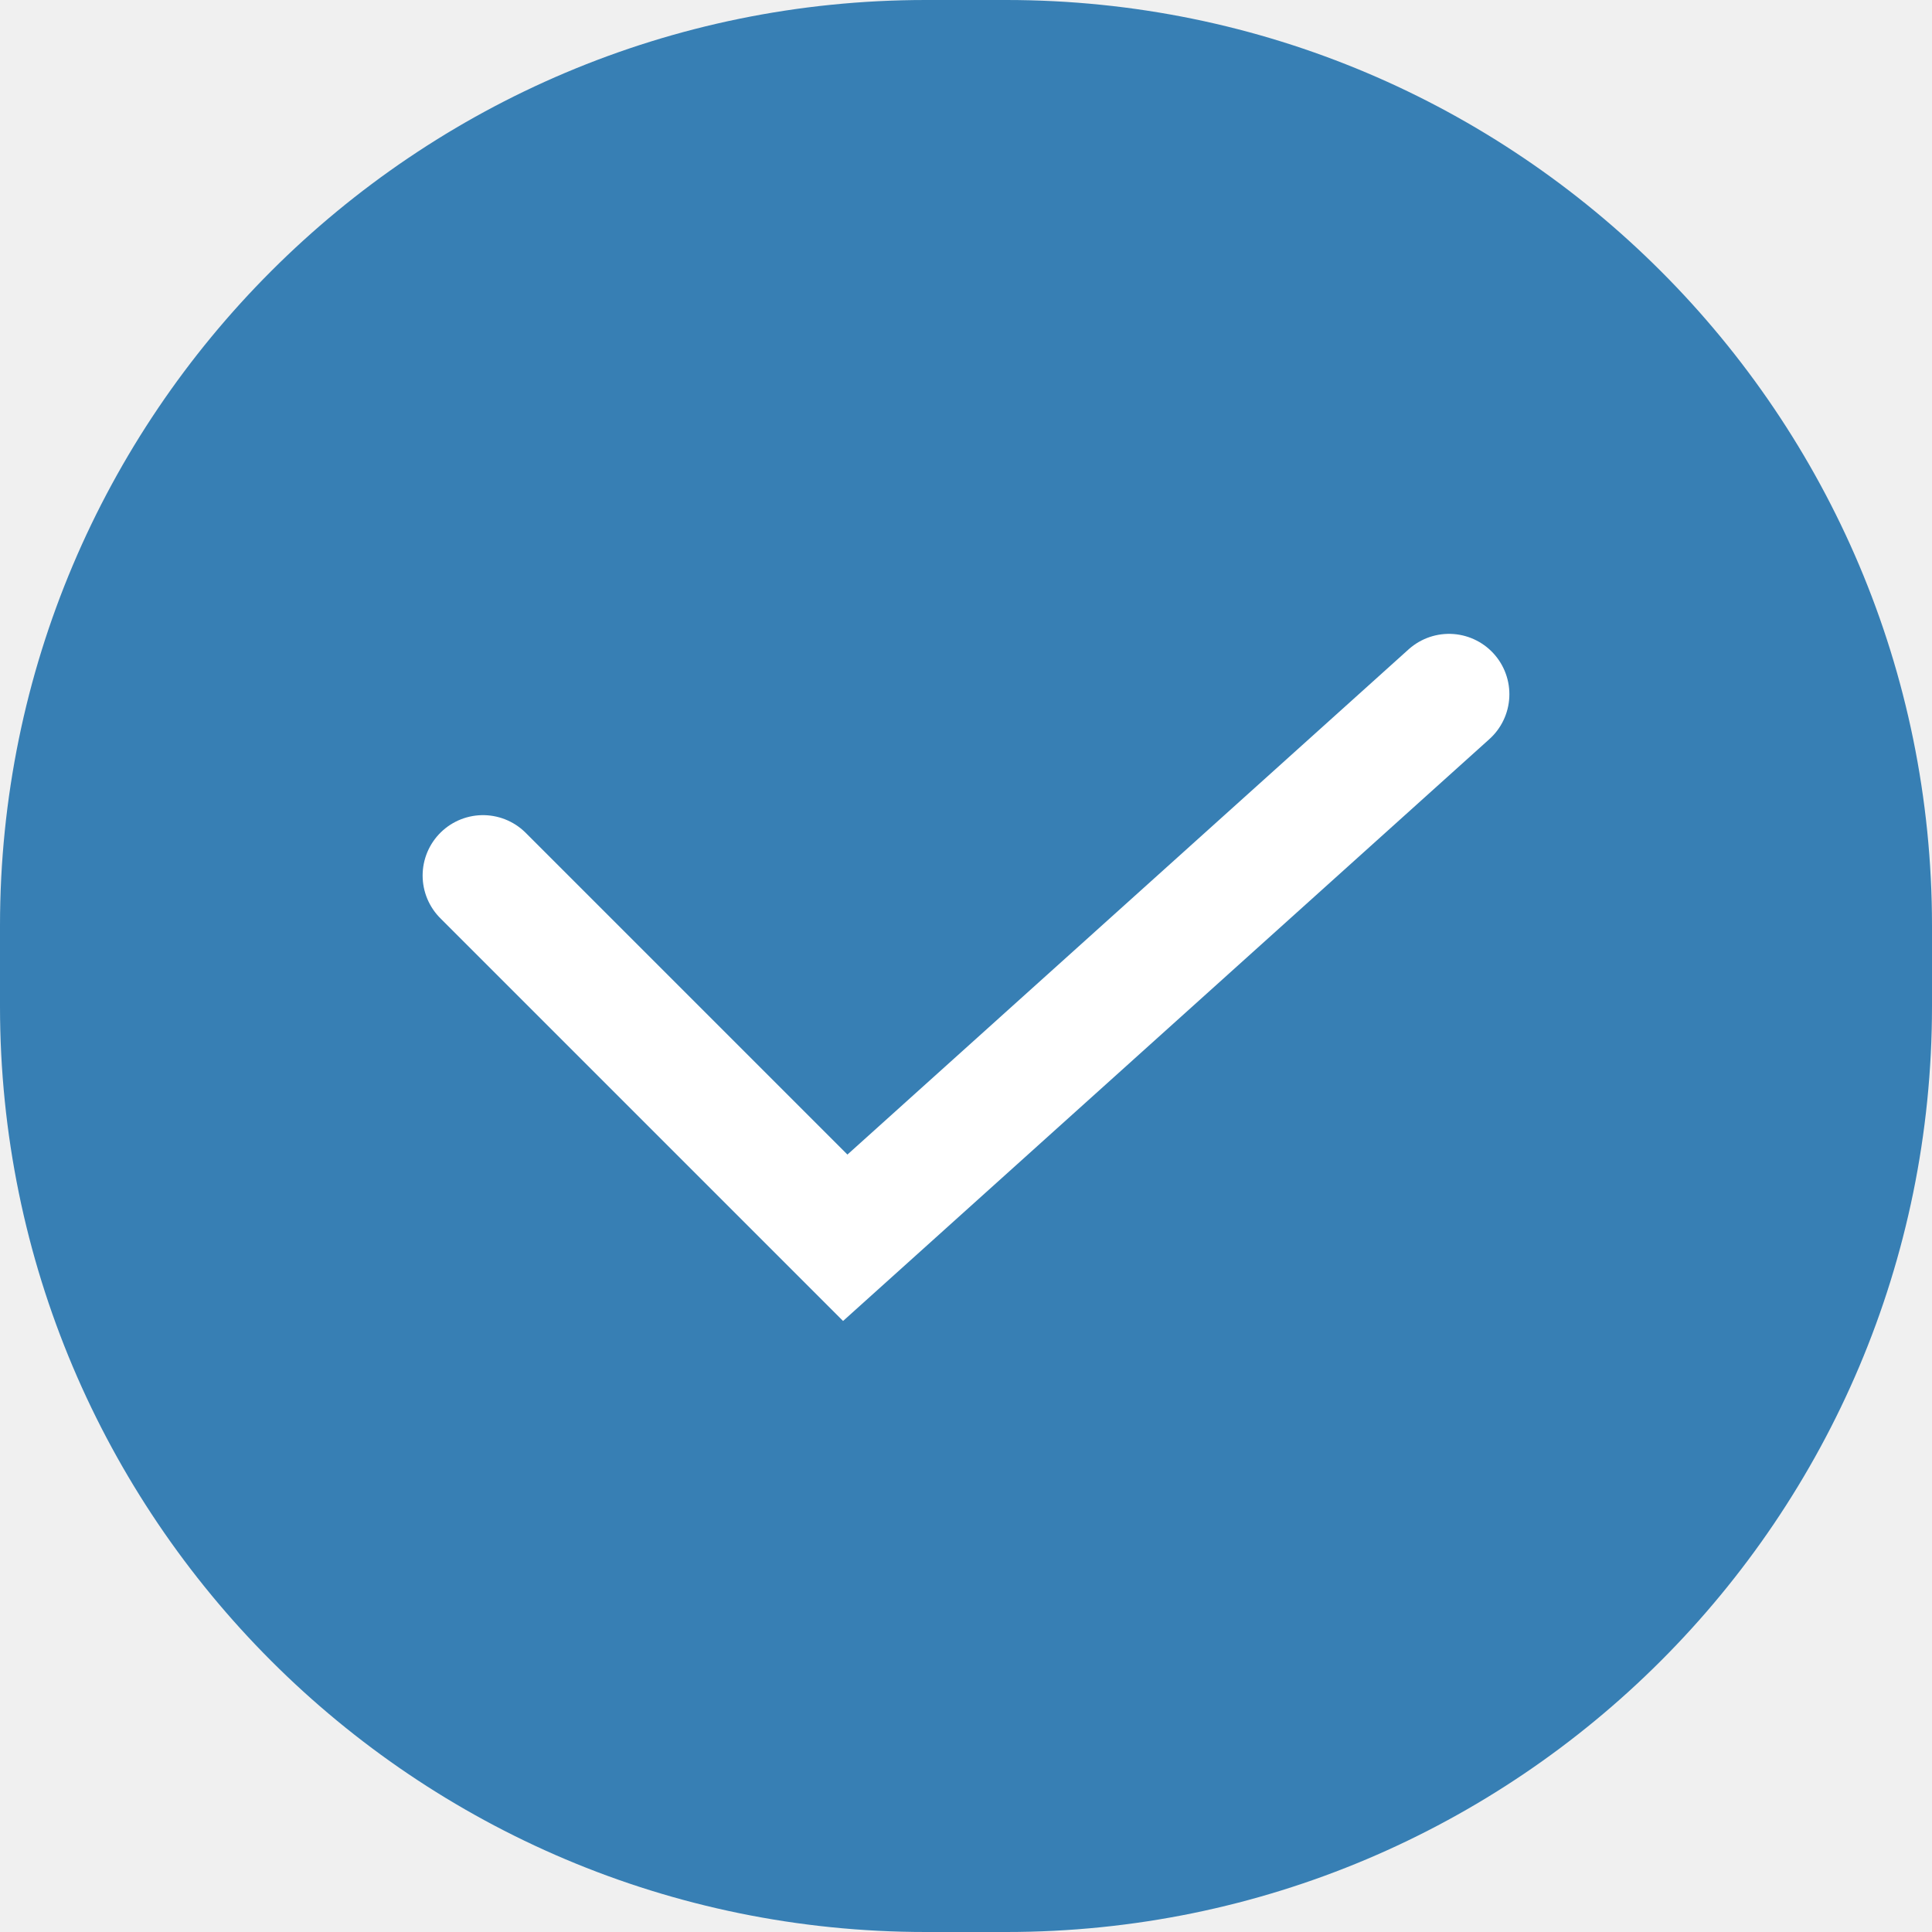
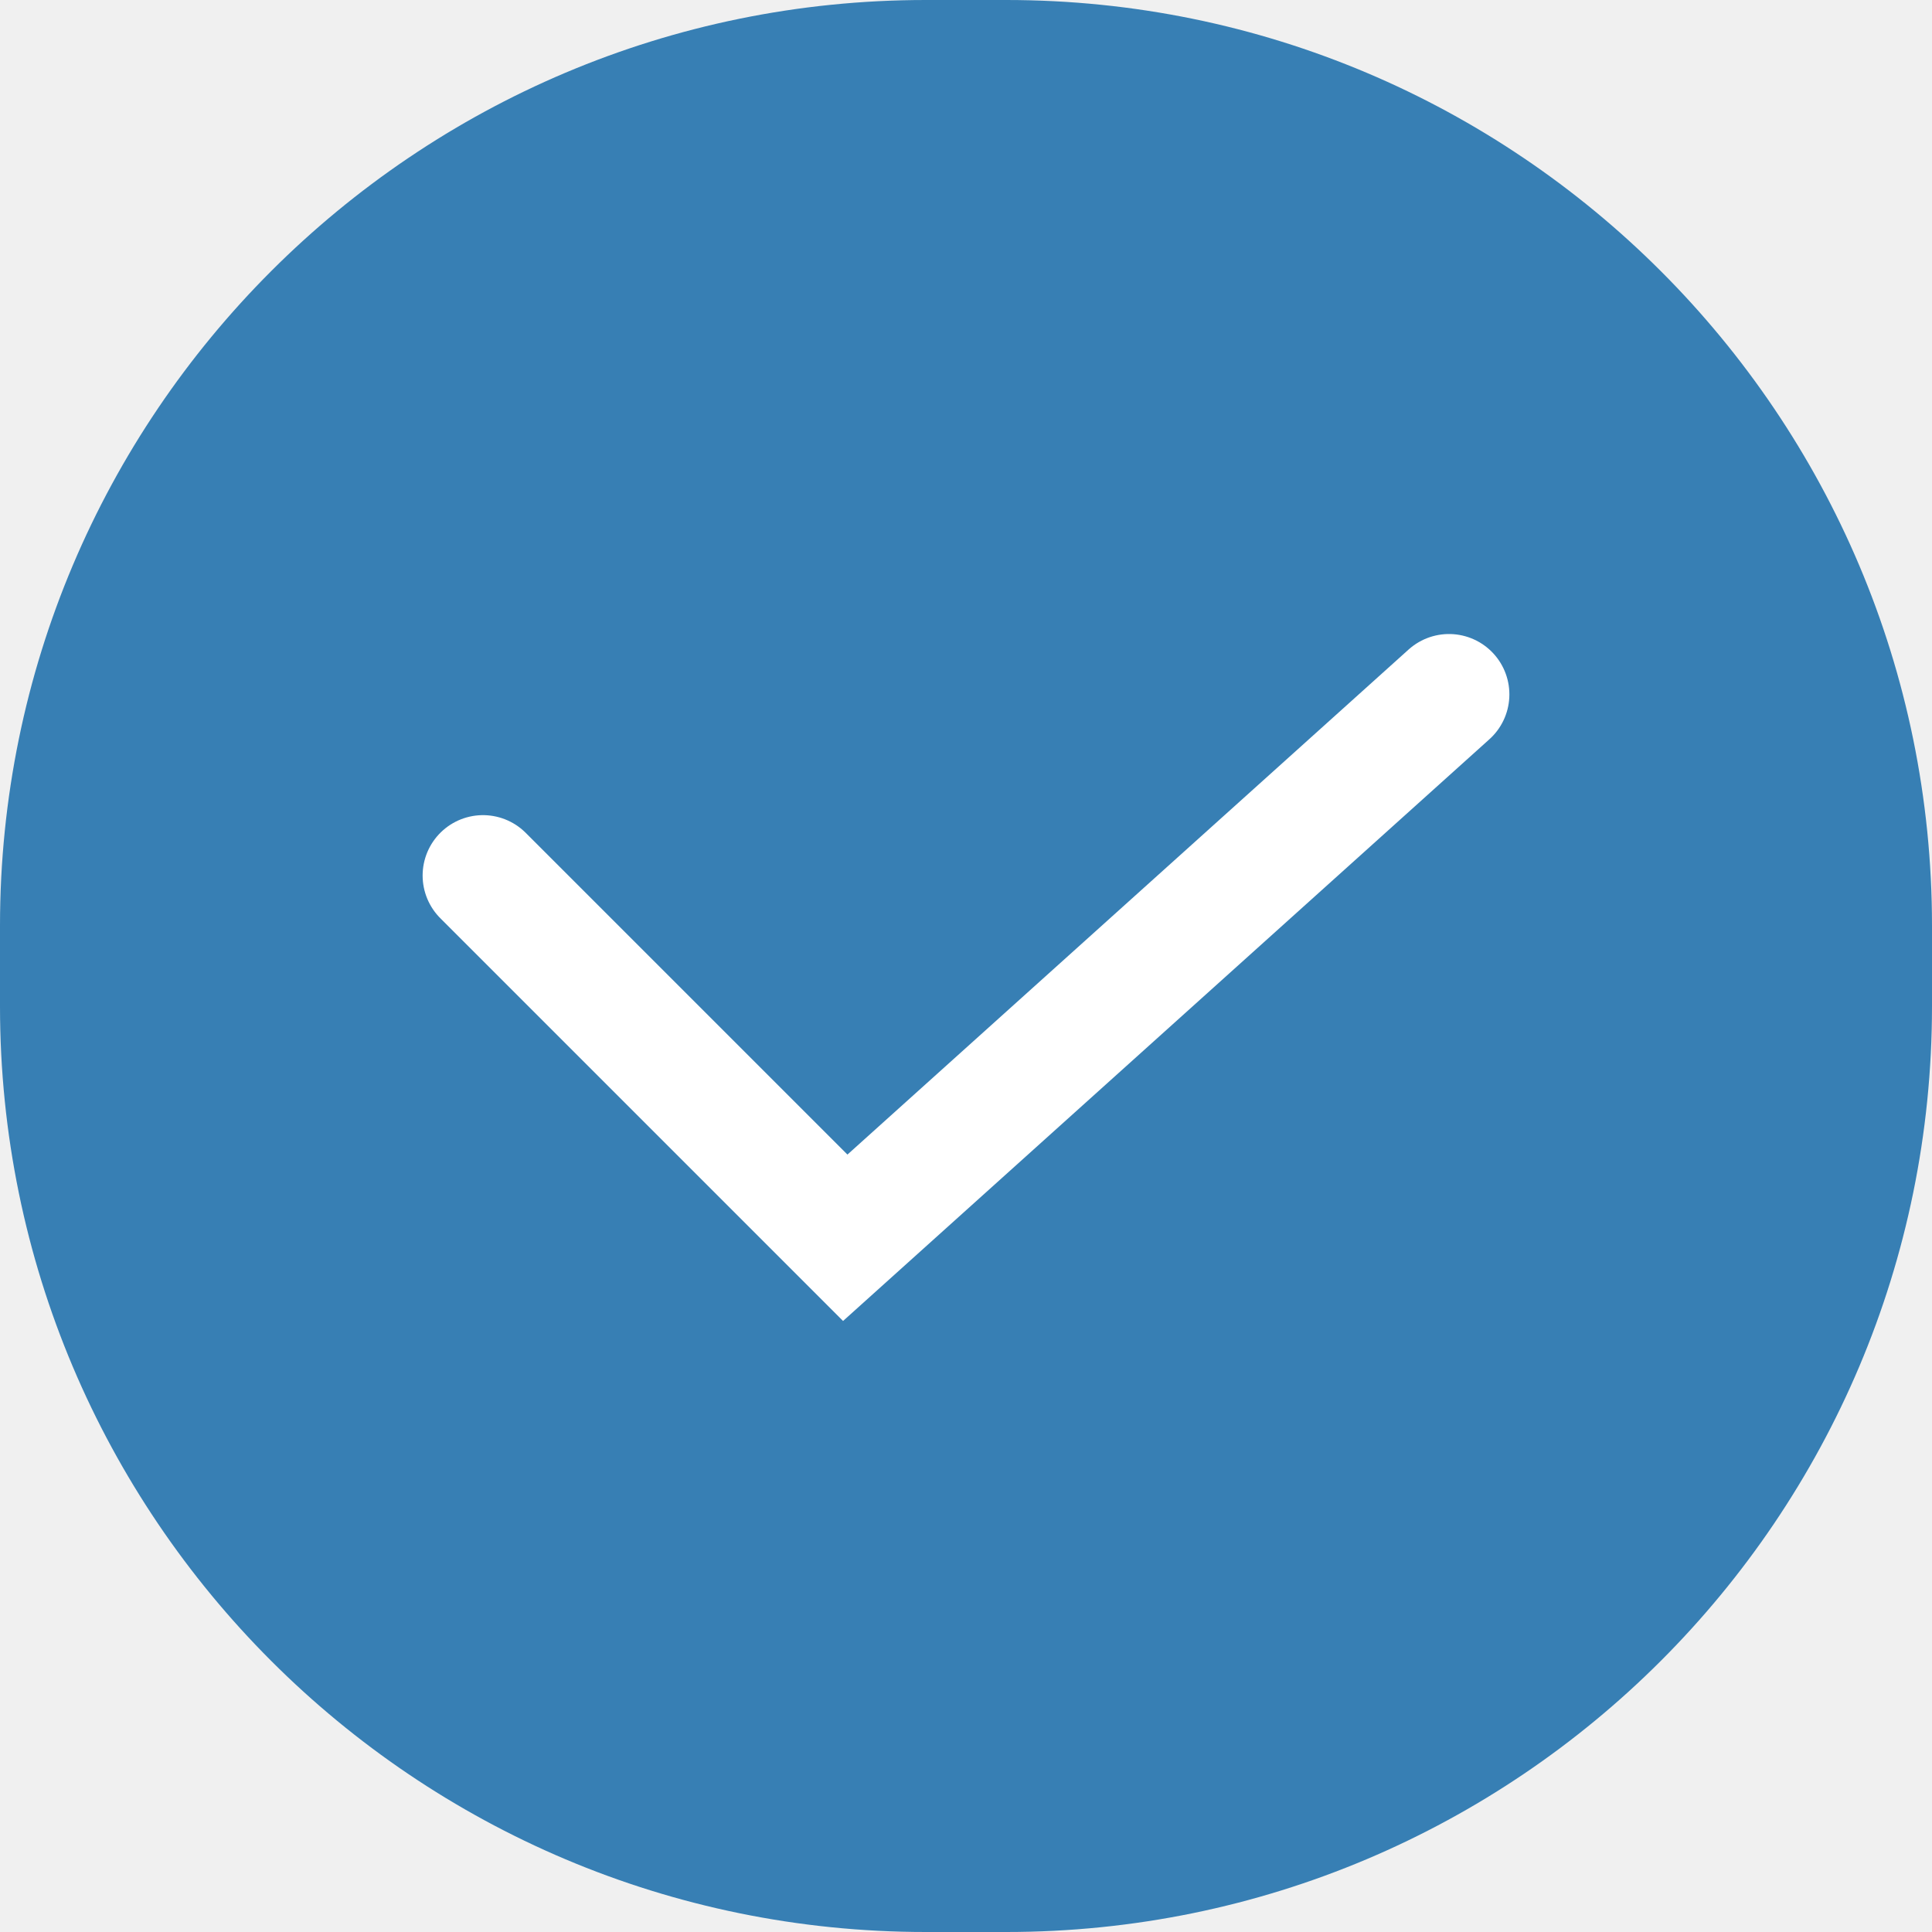
- <svg xmlns="http://www.w3.org/2000/svg" width="12" height="12" viewBox="0 0 12 12" fill="none">
-   <rect width="12" height="12" rx="5.75" fill="#377FB4" />
-   <path d="M3 5.438L5.25 7.688L9 4.312" stroke-width="0.75" stroke-linecap="round" stroke="white" />
+ <svg xmlns="http://www.w3.org/2000/svg" width="12" height="12" fill="none" viewBox="0 0 12 12">
+   <rect width="12" height="12" fill="#377fb4" rx="5.75" />
+   <path stroke="#fff" stroke-linecap="round" stroke-width=".75" d="m3 5.438 2.25 2.25L9 4.313" />
</svg>
